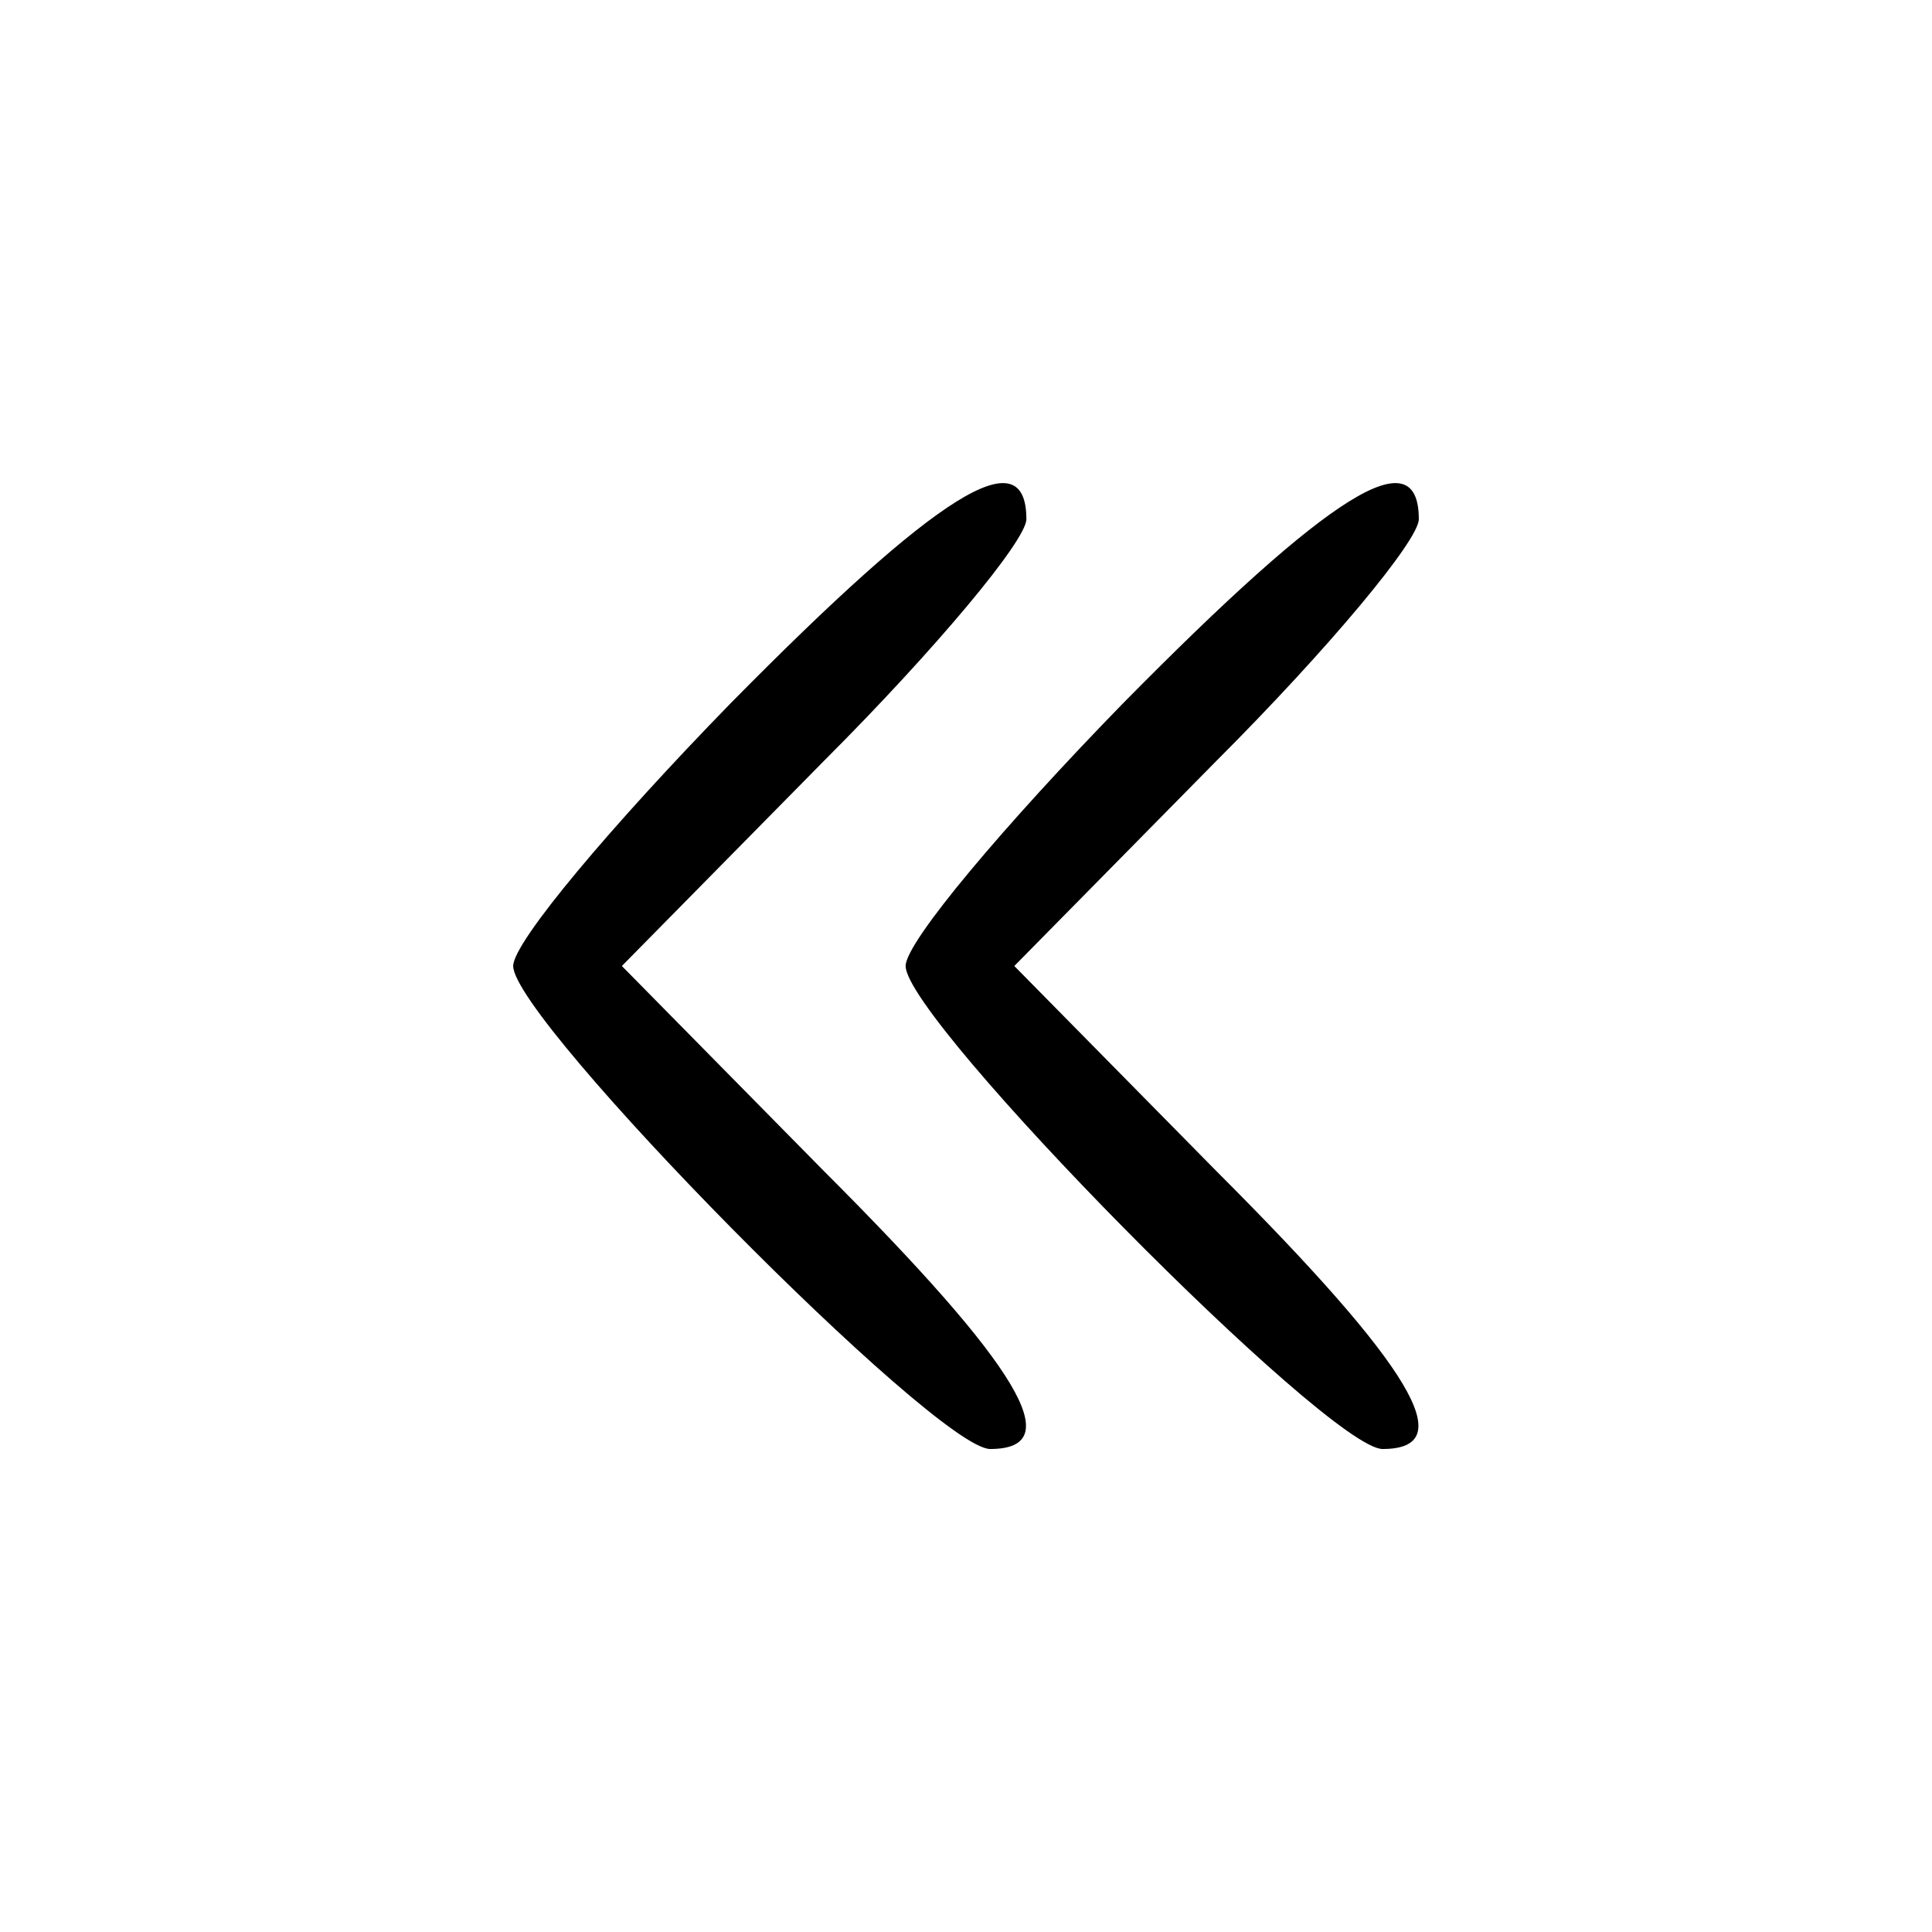
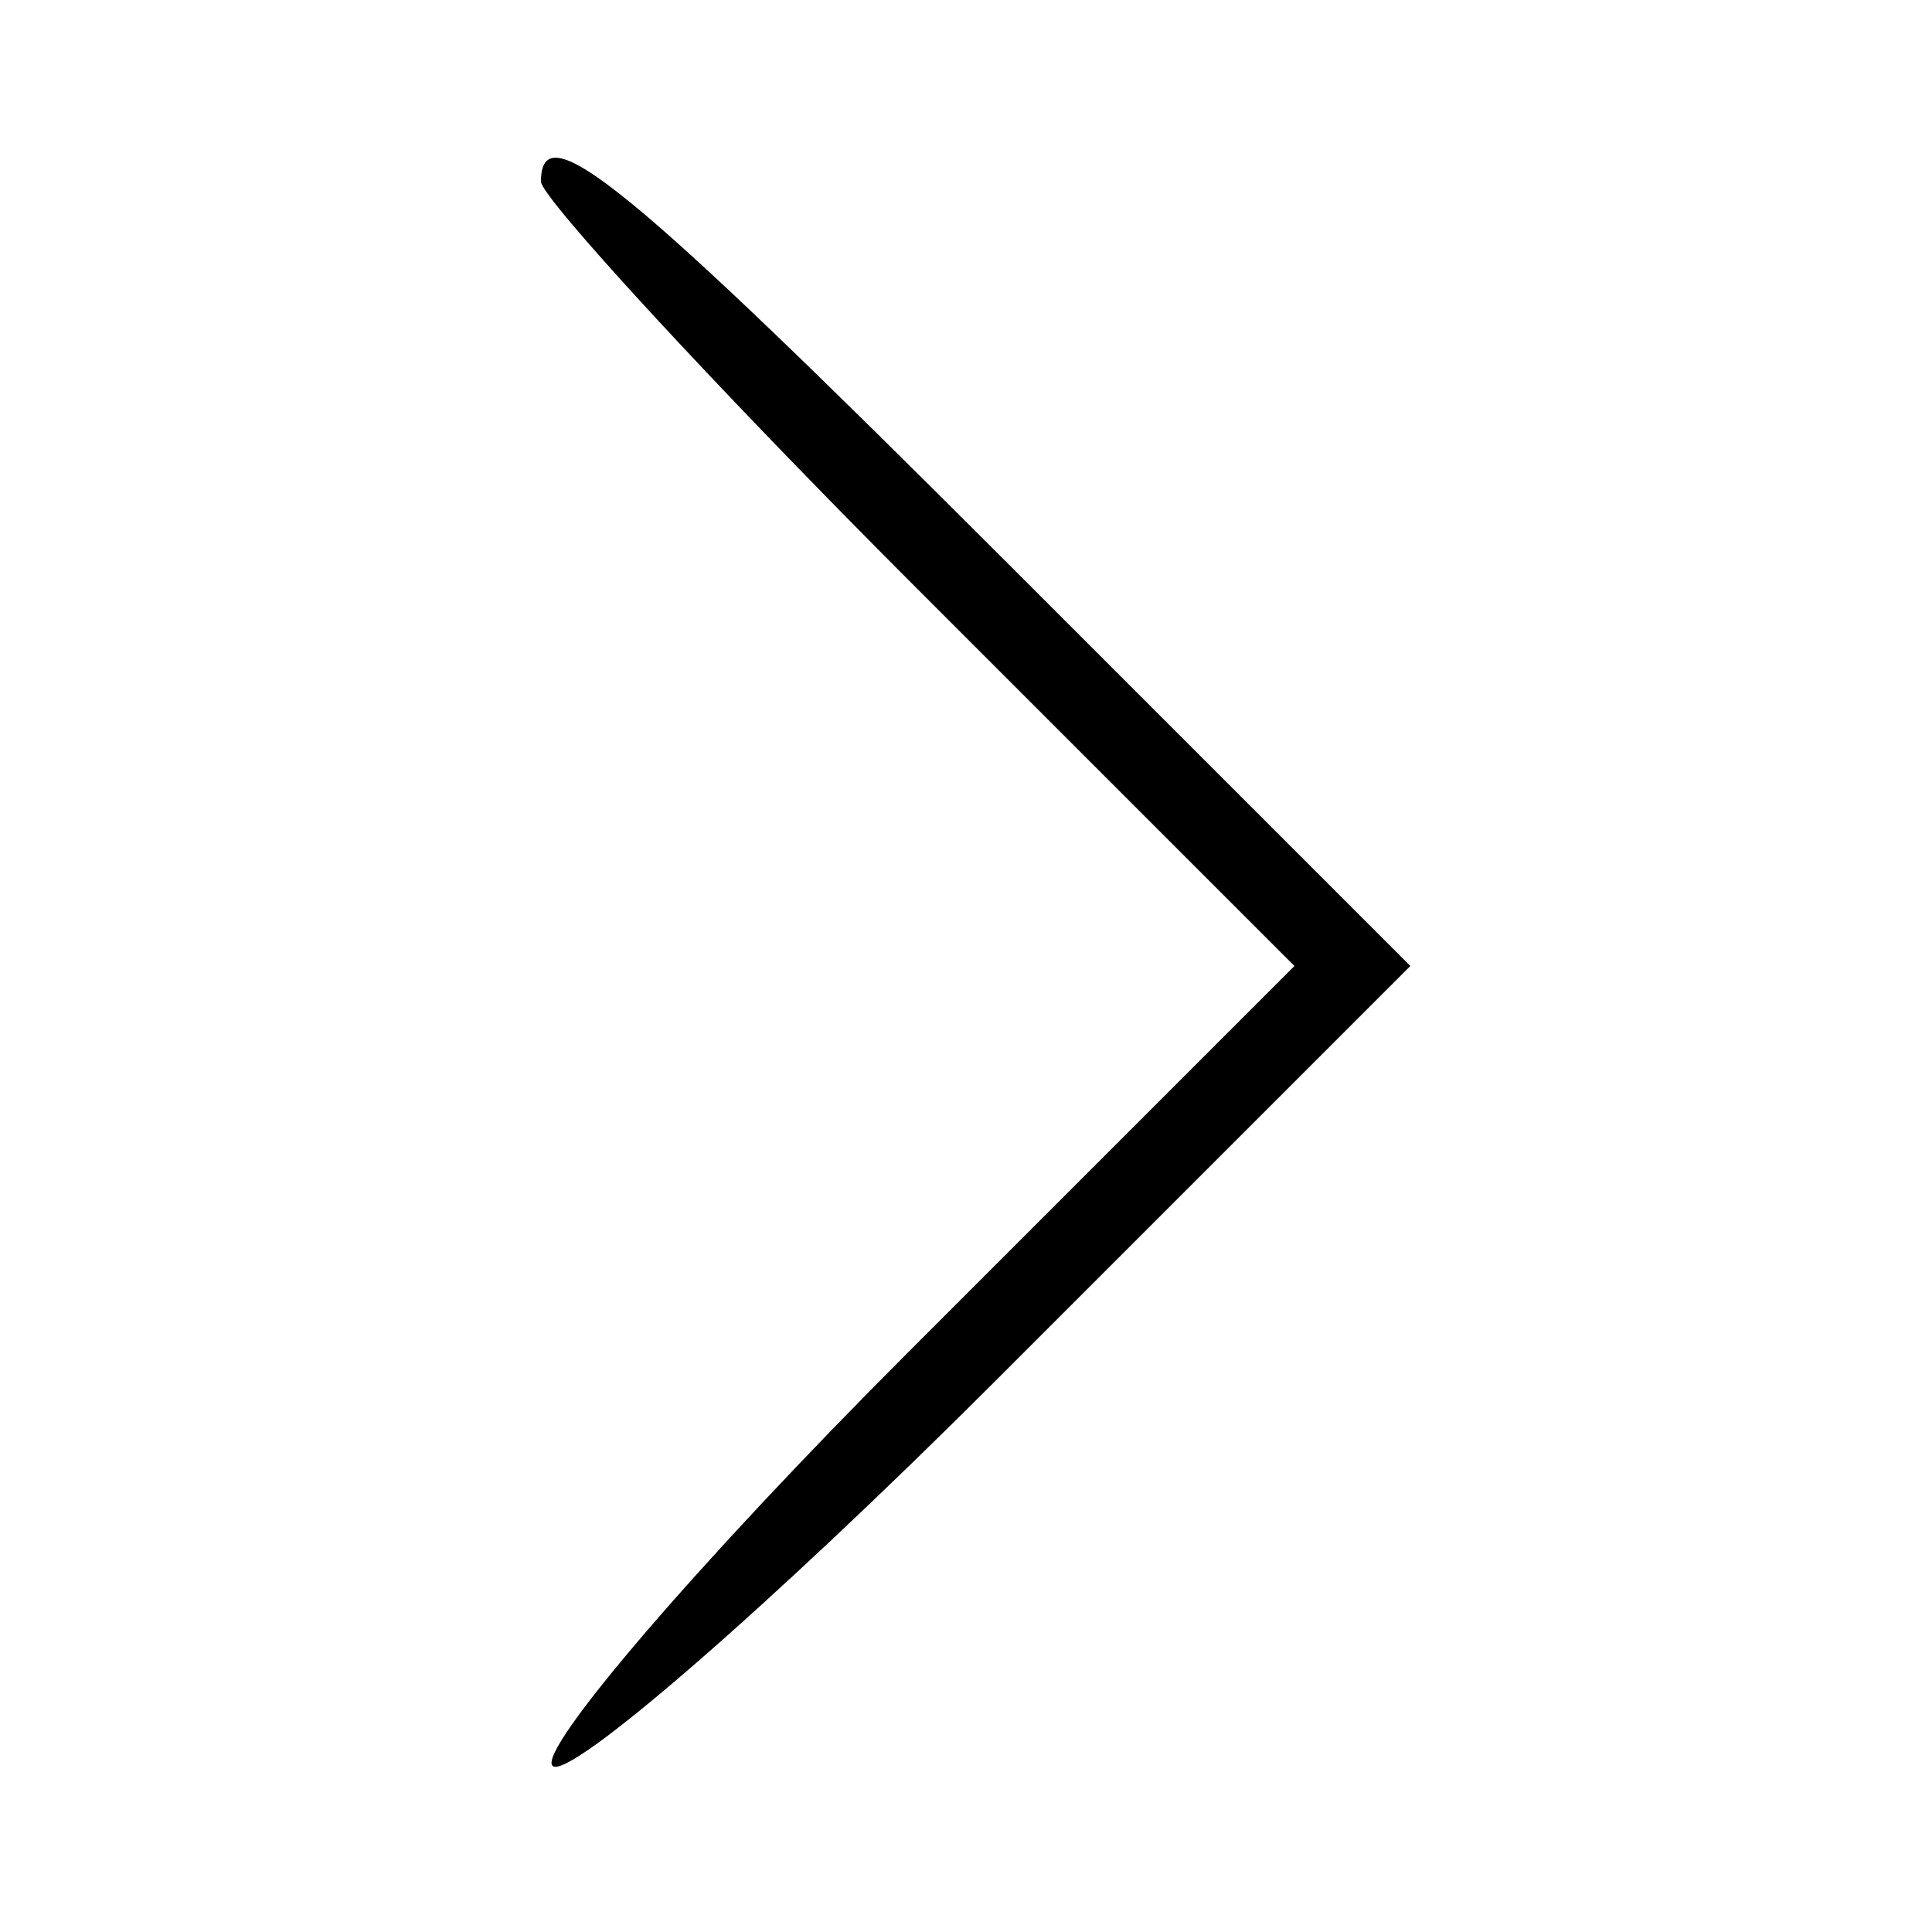
- <svg xmlns="http://www.w3.org/2000/svg" version="1.0" viewBox="0 0 64 64" preserveAspectRatio="xMidYMid meet">
-   <g transform="translate(0,64) scale(0.1,-0.1)" stroke="none">
-     <path d="M242 407 c-39 -40 -72 -79 -72 -87 0 -18 140 -160 158 -160 26 0 10 27 -55 92 l-67 68 67 68 c37 37 67 73 67 80 0 27 -29 9 -98 -61z" />
-     <path d="M372 407 c-39 -40 -72 -79 -72 -87 0 -18 140 -160 158 -160 26 0 10 27 -55 92 l-67 68 67 68 c37 37 67 73 67 80 0 27 -29 9 -98 -61z" />
+ <svg xmlns="http://www.w3.org/2000/svg" version="1.0" viewBox="0 0 50 50" preserveAspectRatio="xMidYMid meet">
+   <g transform="translate(0,50) scale(0.1,-0.1)" stroke="none">
+     <path d="M140 453 c0 -4 44 -52 97 -105 l98 -98 -100 -100 c-54 -54 -96 -103 -92 -107 4 -4 56 41 115 100 l107 107 -105 105 c-98 98 -120 116 -120 98z" />
  </g>
</svg>
